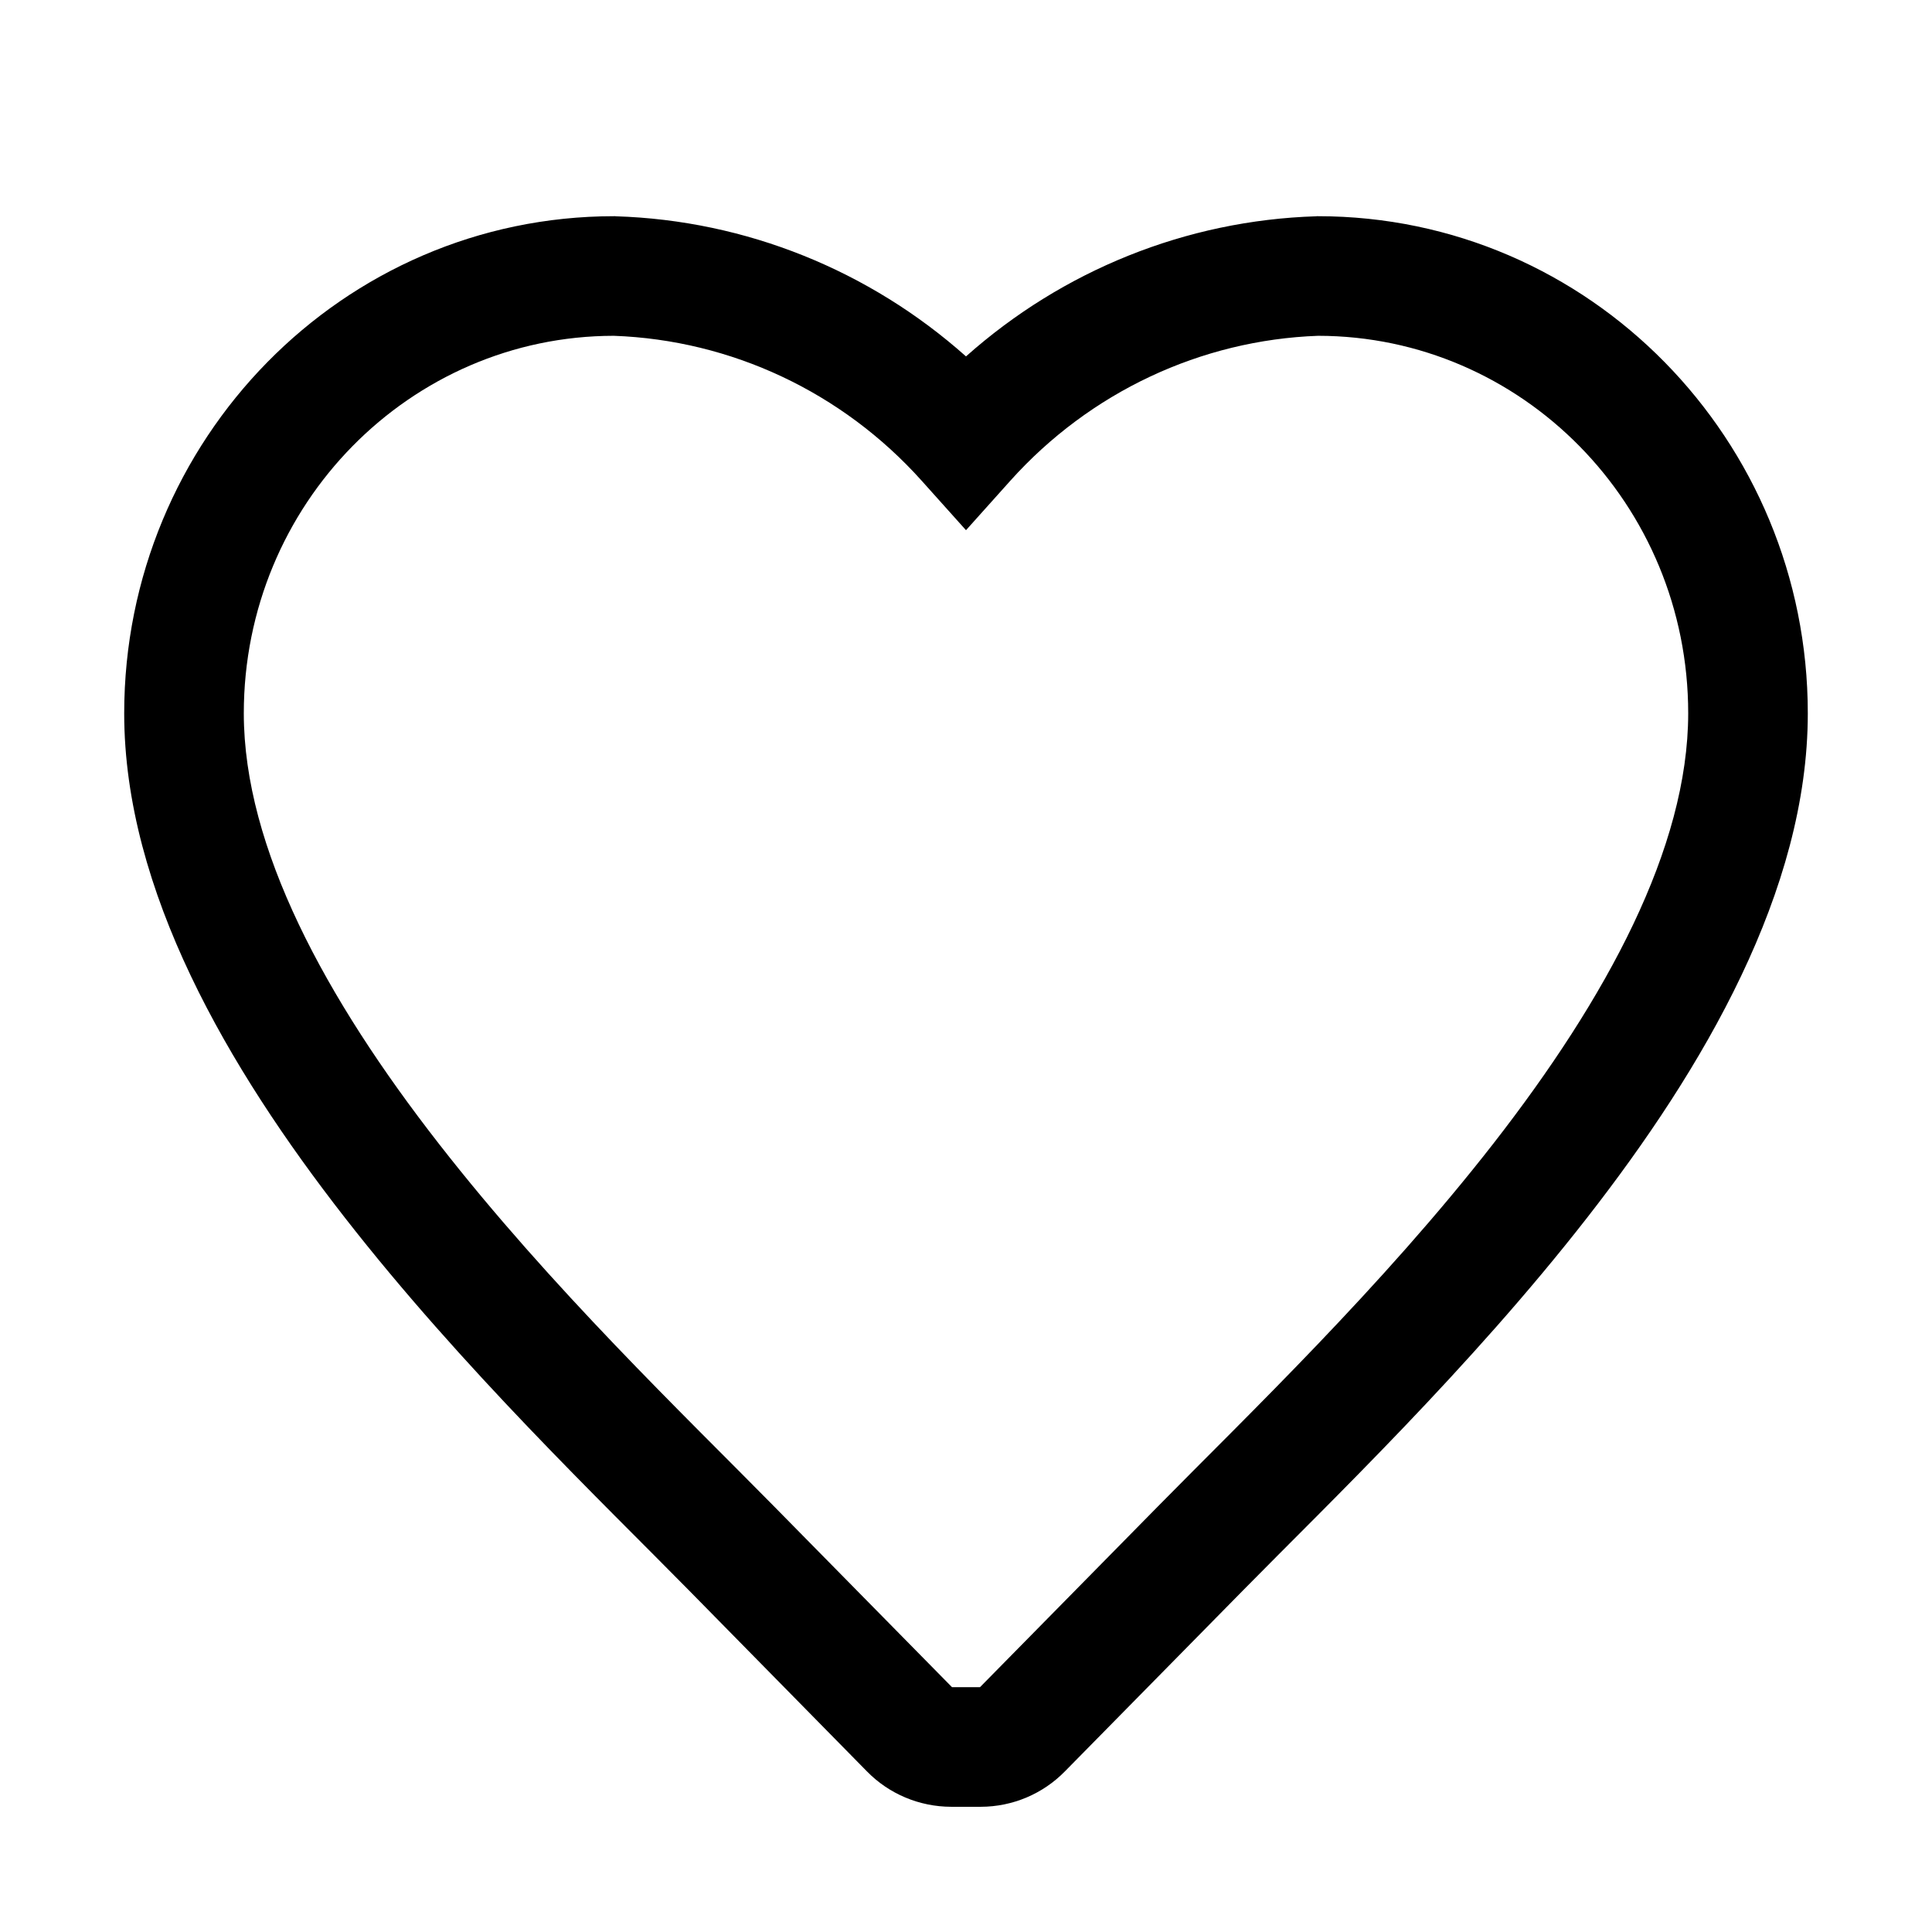
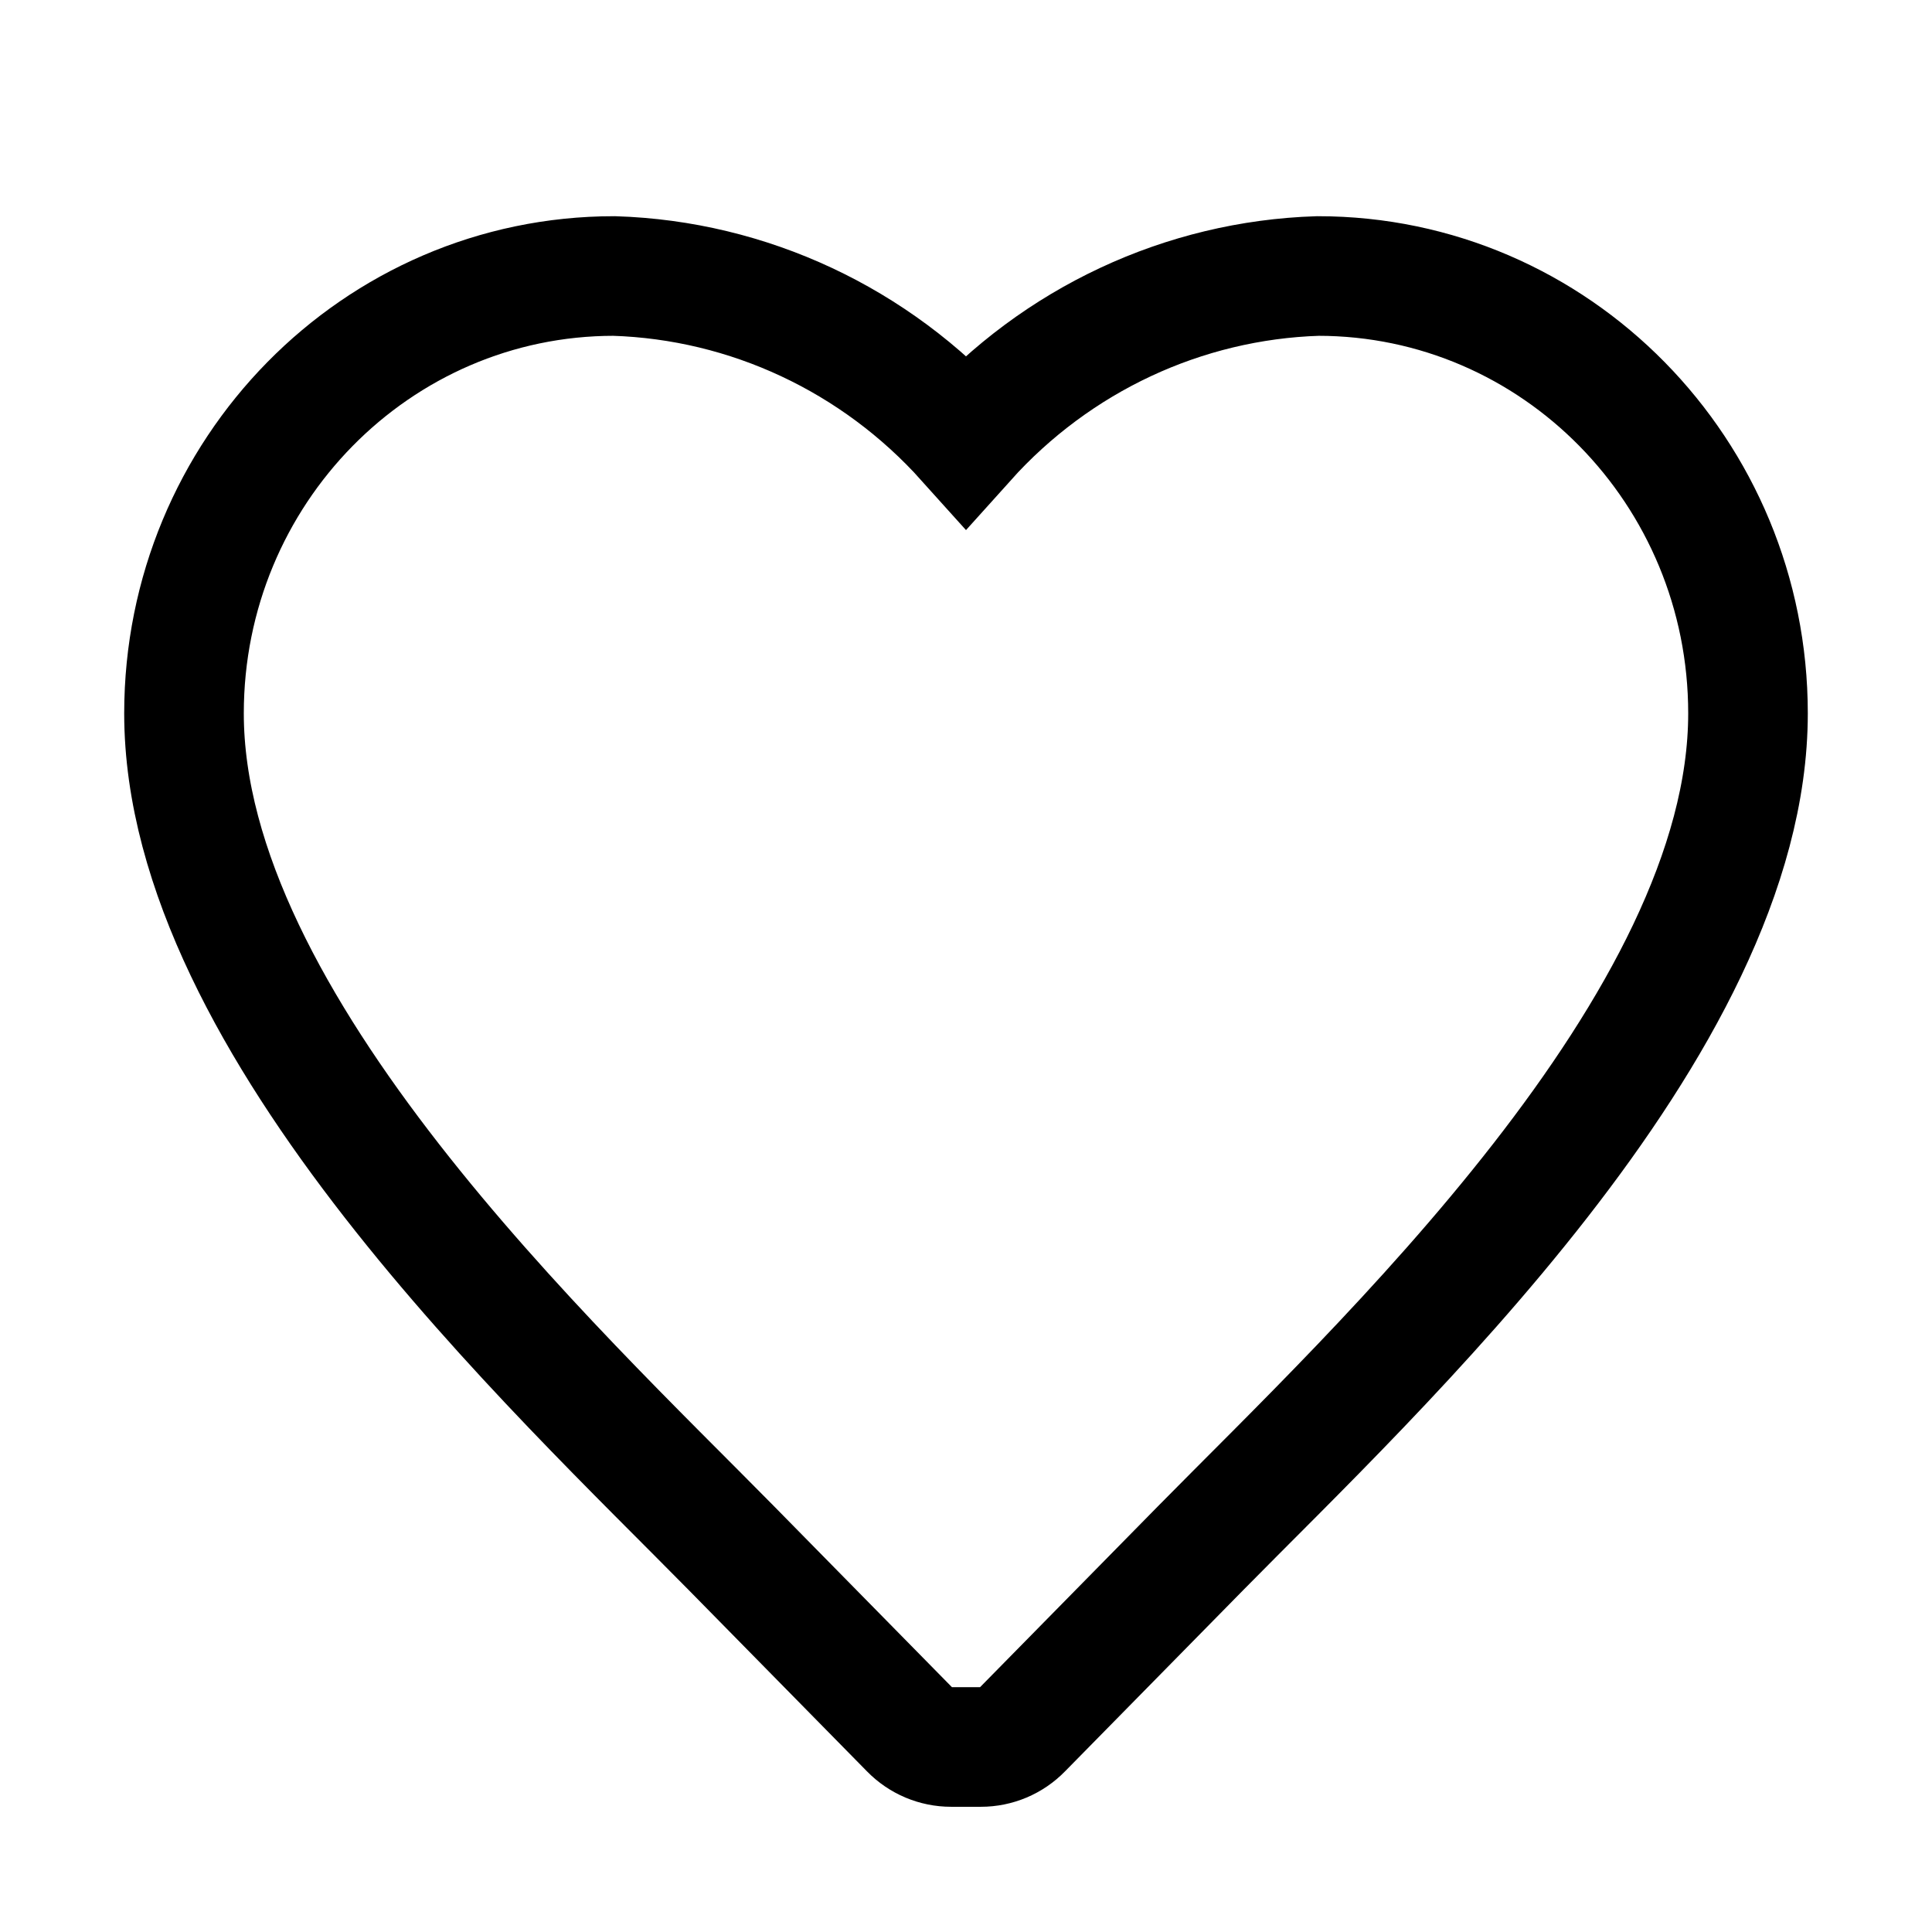
- <svg xmlns="http://www.w3.org/2000/svg" width="21" height="21" viewBox="0 0 21 21" fill="black">
-   <path d="M18.35 7.754C18.35 5.478 16.539 3.652 14.327 3.65C13.053 3.696 11.847 4.262 10.983 5.224L10.5 5.763L10.017 5.224C9.153 4.261 7.947 3.696 6.672 3.65C4.461 3.652 2.65 5.478 2.65 7.754C2.651 9.216 3.537 10.85 4.771 12.433C5.989 13.997 7.438 15.382 8.413 16.373L10.348 18.339H10.652L12.587 16.373C13.562 15.382 15.011 13.997 16.23 12.433C17.463 10.85 18.349 9.216 18.35 7.754ZM19.65 7.754C19.65 9.679 18.518 11.611 17.255 13.231C15.977 14.872 14.451 16.331 13.514 17.284L11.575 19.254C11.335 19.499 11.007 19.638 10.662 19.639H10.338C9.993 19.638 9.664 19.5 9.424 19.255L7.486 17.284C6.549 16.331 5.023 14.872 3.745 13.231C2.482 11.611 1.35 9.679 1.35 7.754C1.35 4.78 3.724 2.35 6.675 2.35H6.686L6.695 2.351C8.107 2.395 9.45 2.939 10.5 3.874C11.55 2.939 12.893 2.395 14.305 2.351L14.315 2.35H14.325C17.276 2.35 19.65 4.78 19.65 7.754Z" />
+ <svg xmlns="http://www.w3.org/2000/svg" viewBox="0 0 21 21" fill="none" stroke="black" stroke-width="1.3">
+   <path d="M14.325 3C12.865 3.046 11.485 3.692 10.5 4.789C9.515 3.692 8.135 3.046 6.675 3C4.093 3 2 5.128 2 7.754C2 11.142 6.037 14.884 7.95 16.828L9.888 18.799C10.007 18.921 10.169 18.989 10.338 18.989H10.662C10.831 18.989 10.993 18.921 11.112 18.799L13.05 16.828C14.963 14.884 19 11.142 19 7.754C19 5.128 16.907 3 14.325 3Z" />
</svg>
